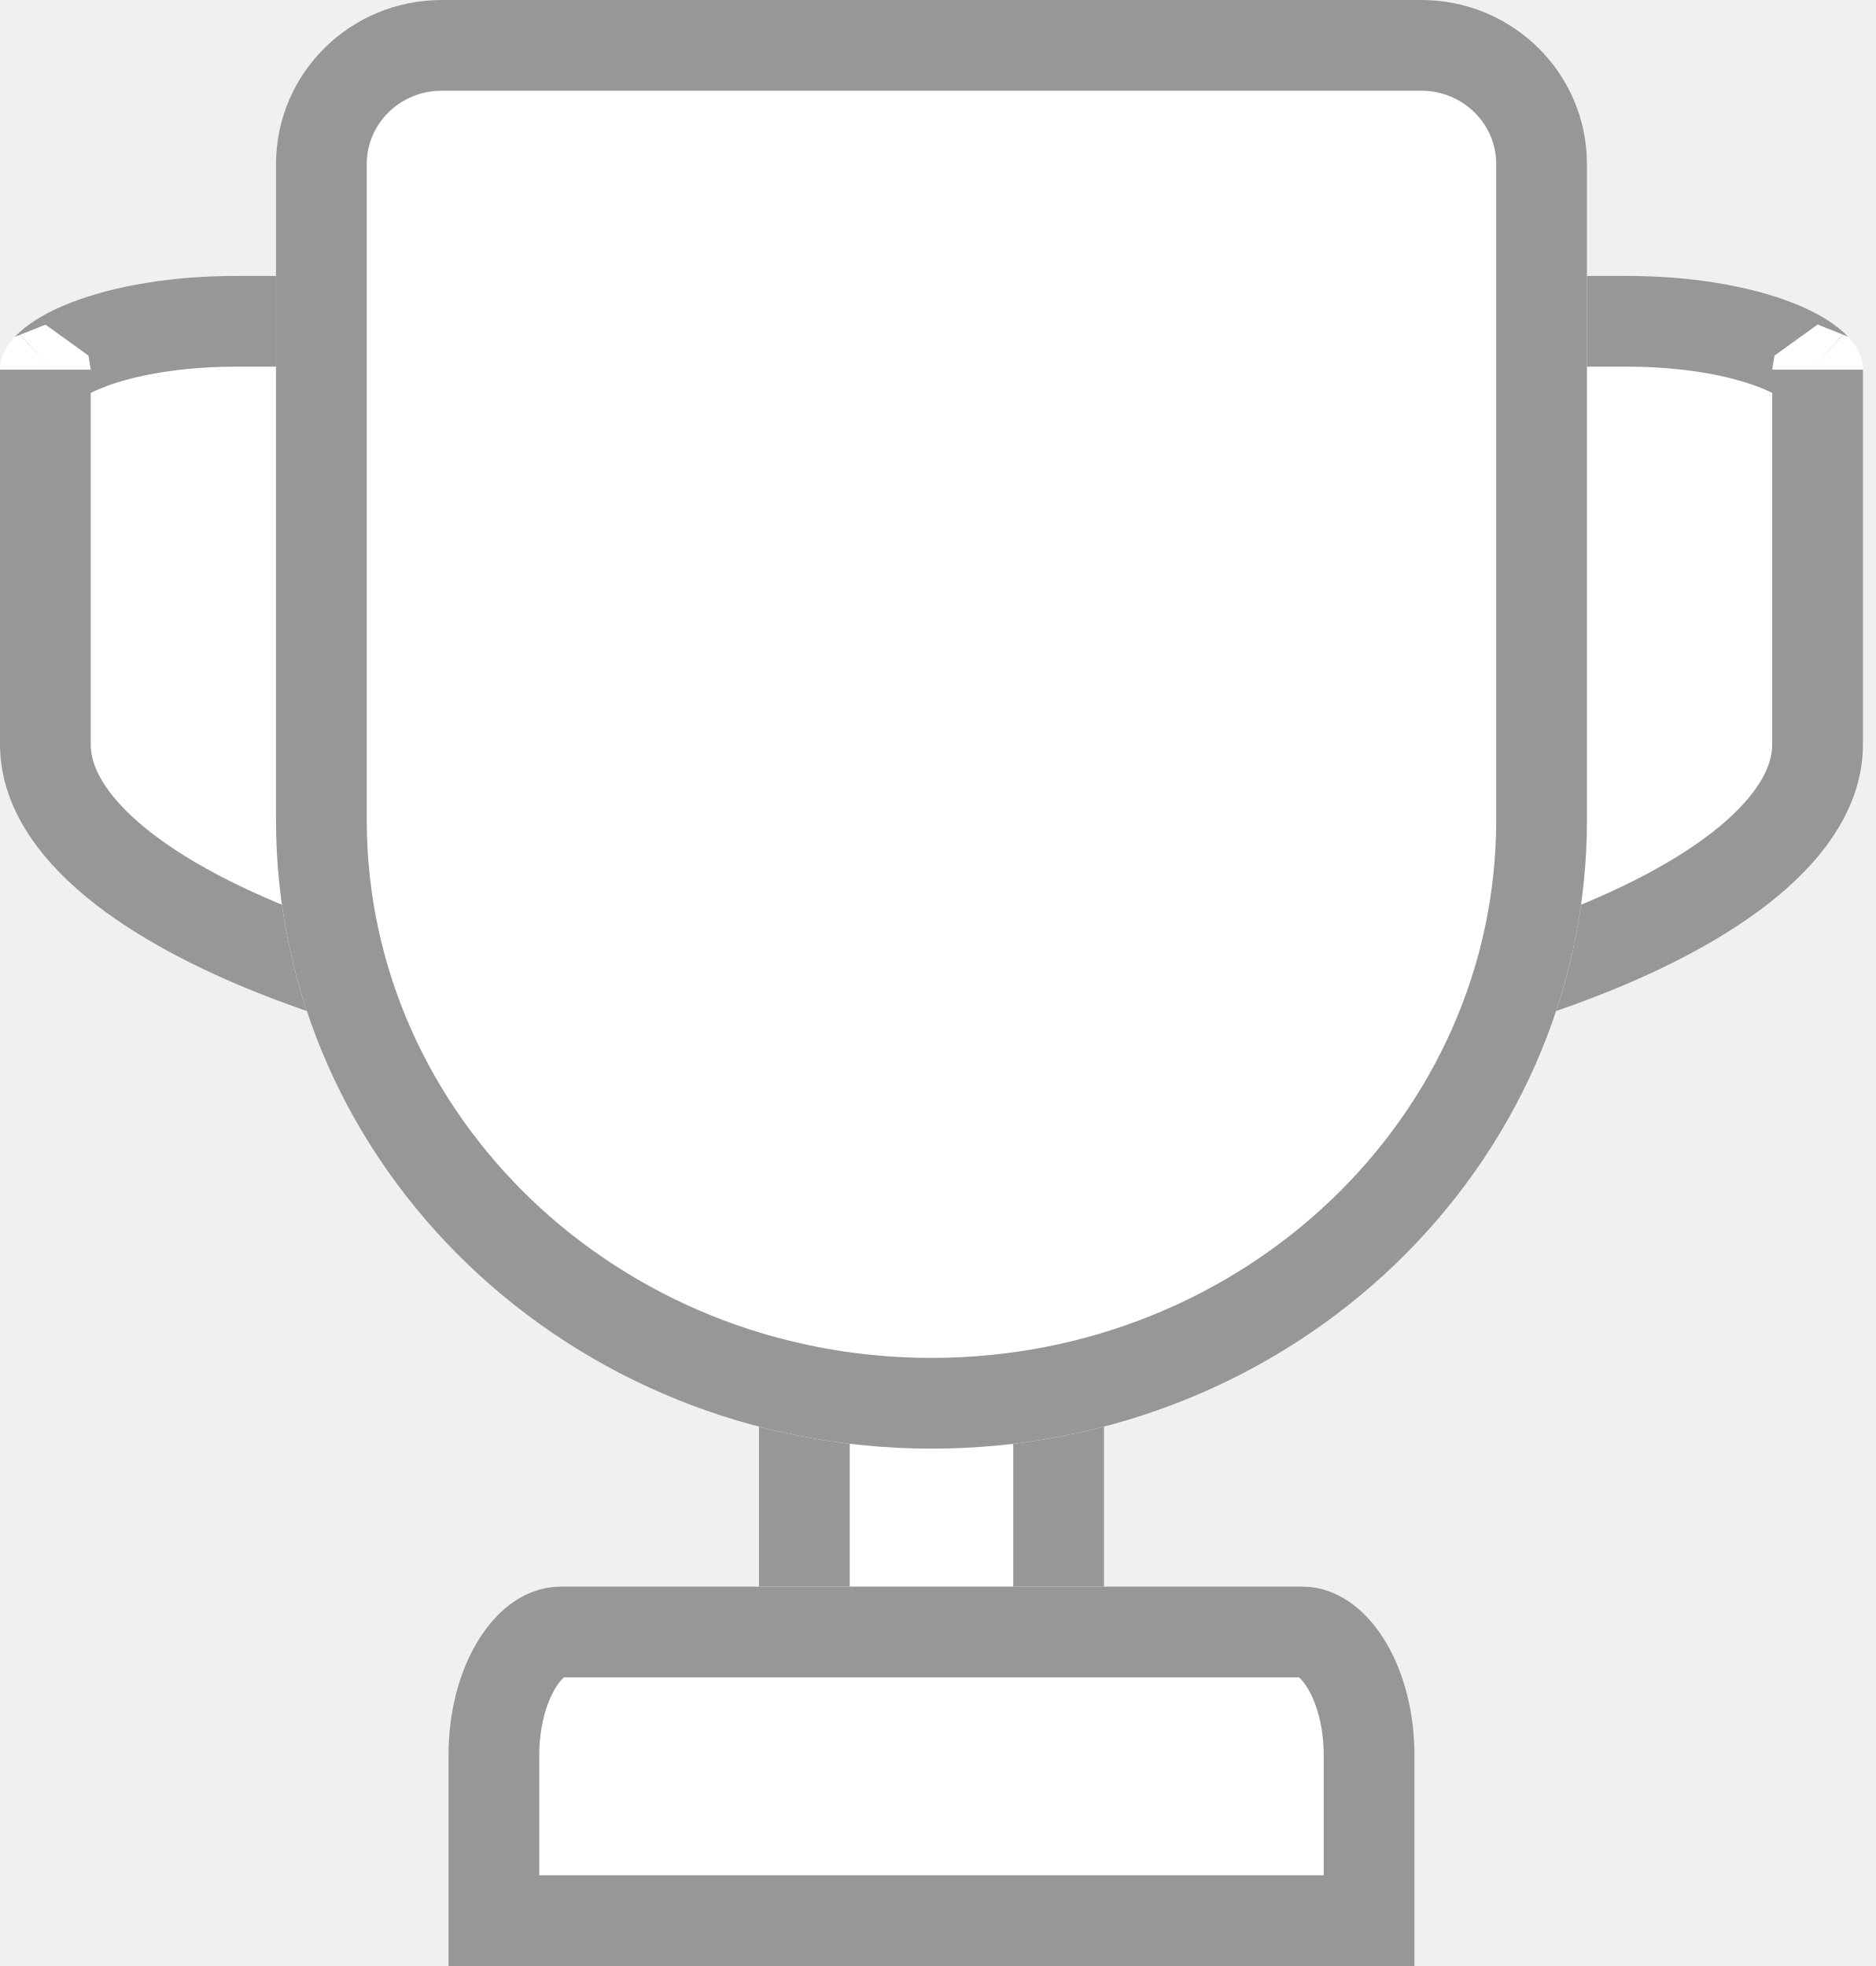
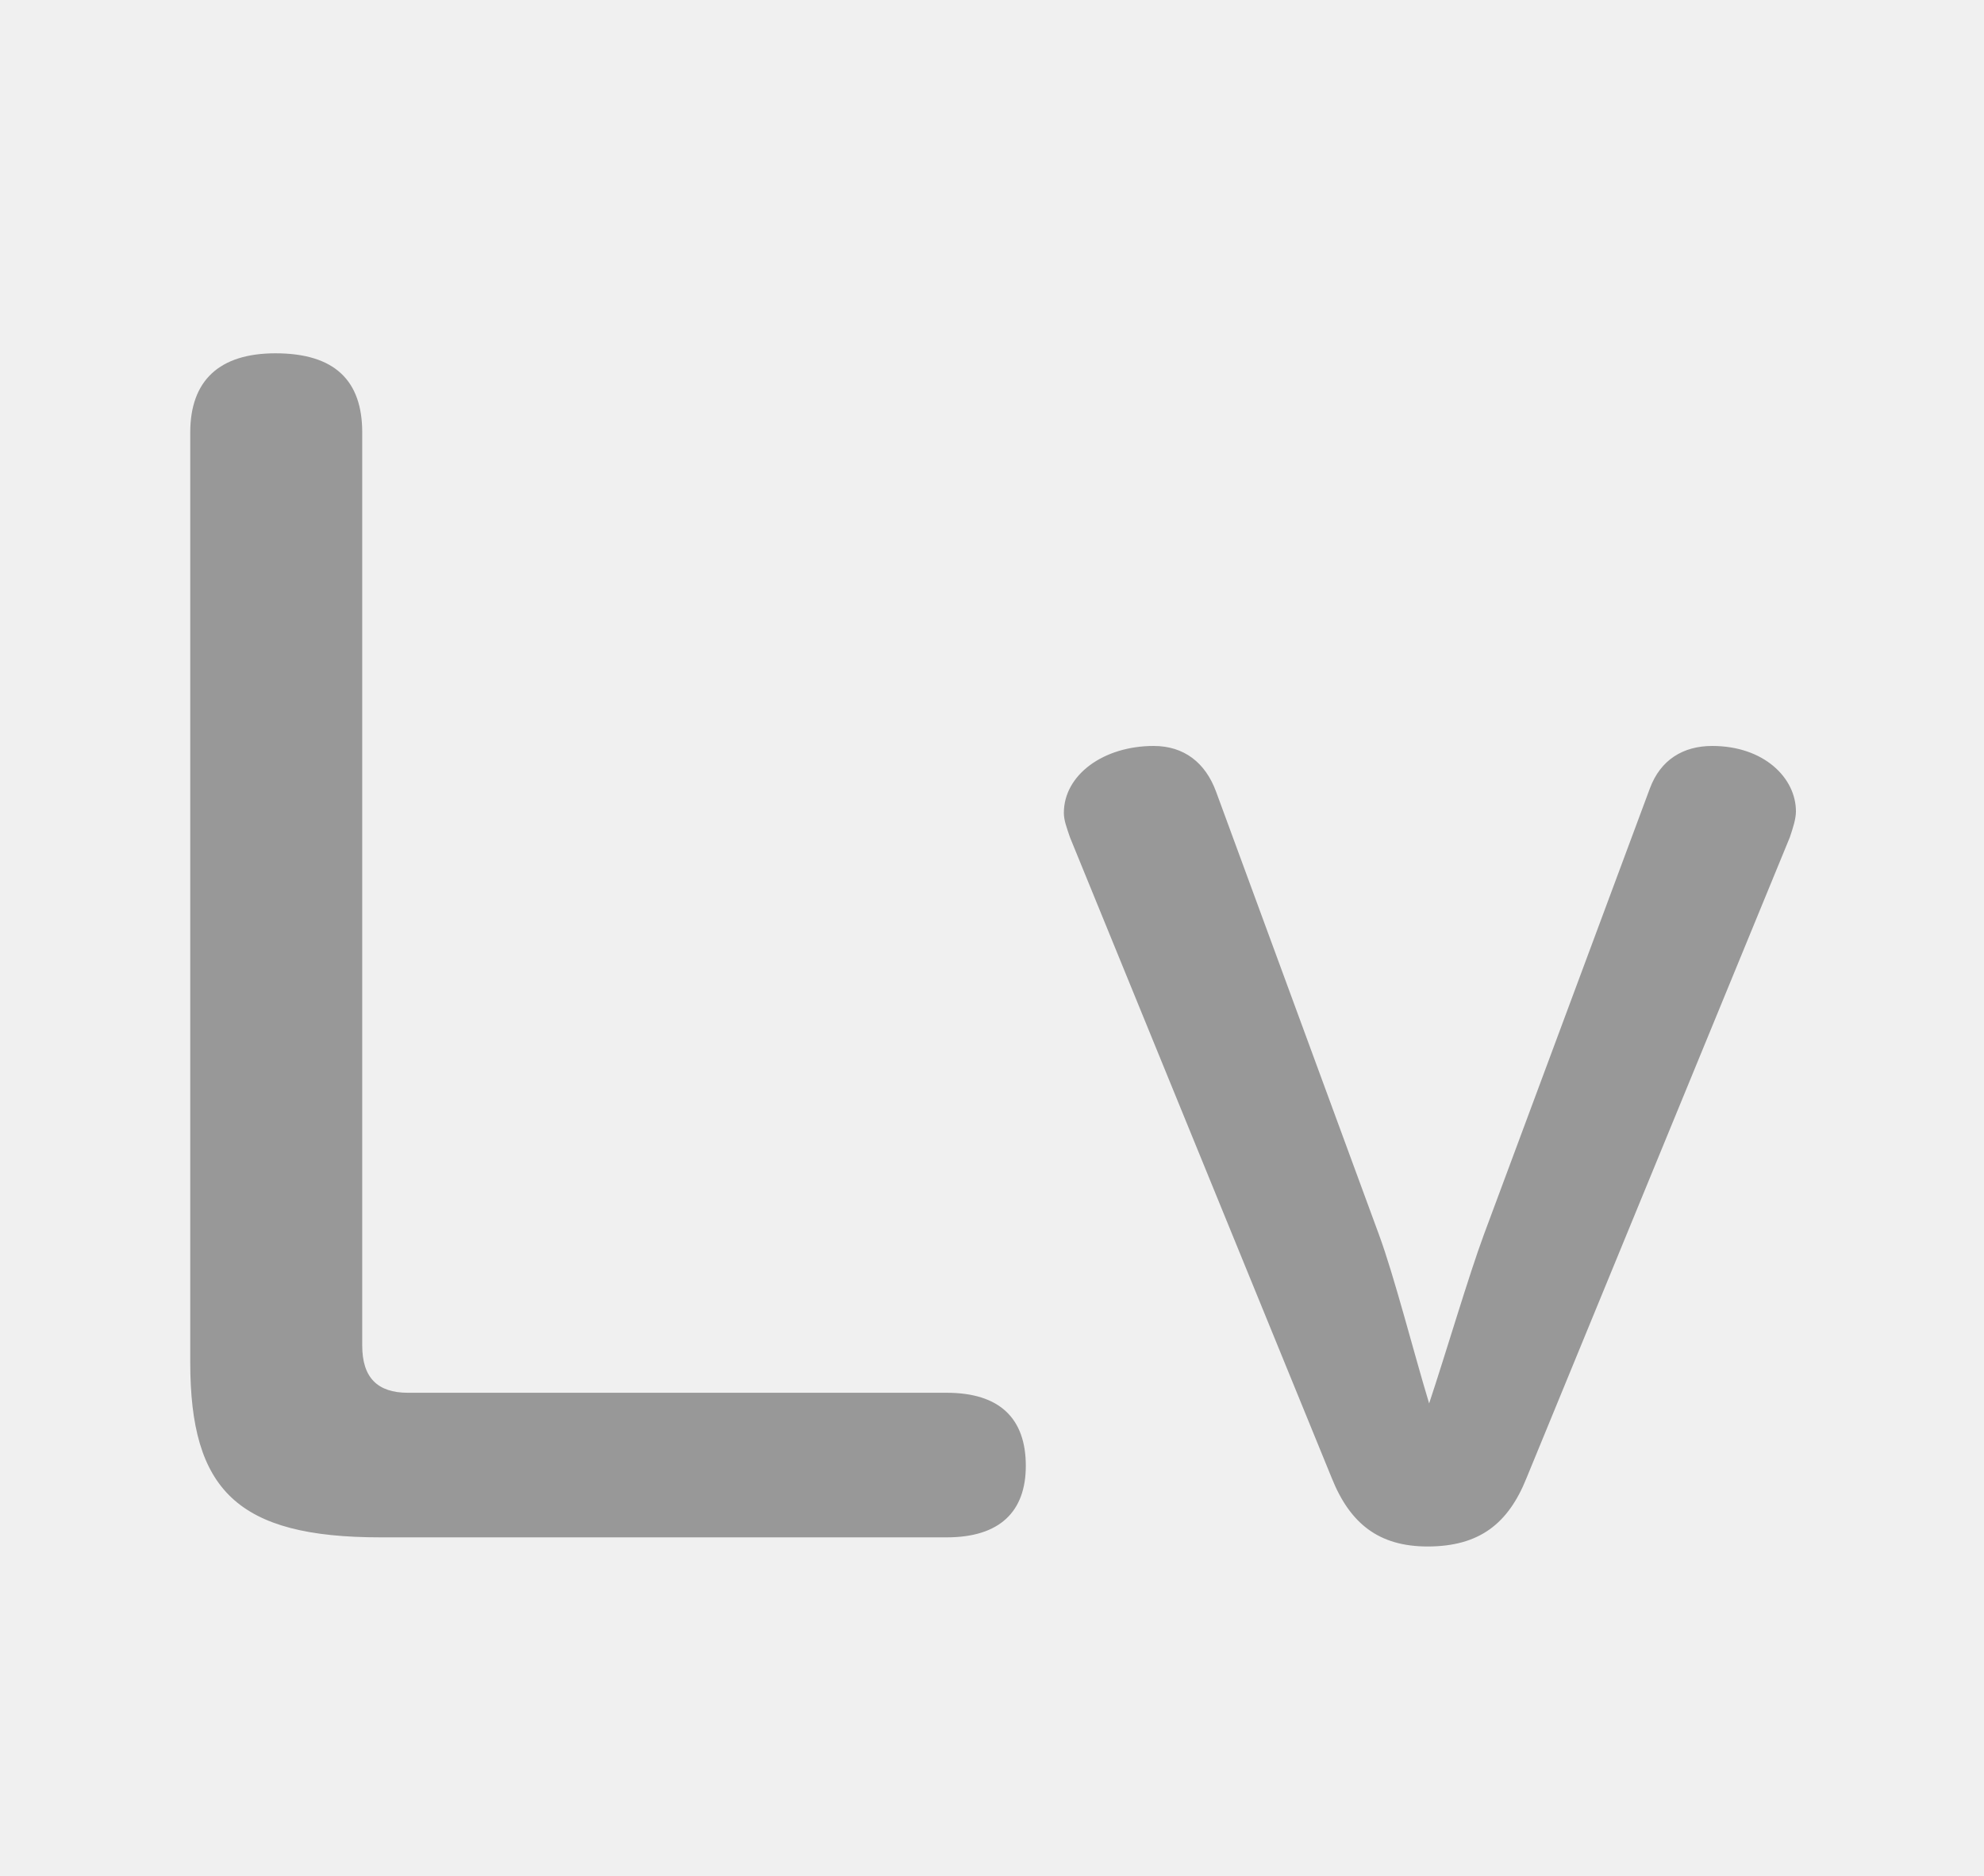
- <svg xmlns="http://www.w3.org/2000/svg" xmlns:xlink="http://www.w3.org/1999/xlink" width="62px" height="65px" viewBox="0 0 62 65" version="1.1">
-   <defs>
-     <rect id="path-1" x="25.088" y="42.193" width="11.404" height="17.105" rx="3.2" />
-     <path d="M46.754,65 L14.825,65 L14.825,58.031 C14.825,54.952 16.482,52.456 18.527,52.456 L43.052,52.456 C45.097,52.456 46.754,54.952 46.754,58.031 L46.754,65 Z" id="path-2" />
-     <path d="M61.579,24.614 C61.579,31.174 47.794,36.491 30.789,36.491 C13.785,36.491 0,31.174 0,24.614 L0,12.221 C0,10.51 3.483,9.123 7.778,9.123 L53.801,9.123 C58.096,9.123 61.579,10.51 61.579,12.221 L61.579,24.614 Z" id="path-3" />
-     <path d="M52.456,27.11 C52.456,38.589 42.756,47.895 30.789,47.895 C18.823,47.895 9.123,38.589 9.123,27.11 L9.123,5.422 C9.123,2.428 11.573,0 14.596,0 L46.982,0 C50.005,0 52.456,2.428 52.456,5.422 L52.456,27.11 Z" id="path-4" />
-   </defs>
-   <g id="Page-1" stroke="none" stroke-width="1" fill="none" fill-rule="evenodd">
-     <g id="iPhone-8" transform="translate(-87, -189)">
-       <g id="trophy" transform="translate(87, 189)">
-         <g id="Rectangle-3-Copy-2">
-           <use fill="#FFFFFF" fill-rule="evenodd" xlink:href="#path-1" />
-           <rect stroke="#979797" stroke-width="3" x="26.588" y="43.693" width="8.404" height="14.105" rx="3.2" />
-         </g>
-         <g id="Combined-Shape">
-           <use fill="#FFFFFF" fill-rule="evenodd" xlink:href="#path-2" />
-           <path stroke="#979797" stroke-width="3" d="M45.254,63.5 L45.254,58.031 C45.254,55.682 44.108,53.956 43.052,53.956 L18.527,53.956 C17.471,53.956 16.325,55.682 16.325,58.031 L16.325,63.5 L45.254,63.5 Z" />
-         </g>
-         <g id="Combined-Shape">
-           <use fill="#FFFFFF" fill-rule="evenodd" xlink:href="#path-3" />
-           <path stroke="#979797" stroke-width="3" d="M60.079,24.614 L60.079,12.221 C60.079,12.256 60.062,12.222 59.939,12.107 C59.701,11.882 59.292,11.641 58.746,11.424 C57.485,10.922 55.711,10.623 53.801,10.623 L7.778,10.623 C5.867,10.623 4.094,10.922 2.833,11.424 C2.287,11.641 1.878,11.882 1.64,12.107 C1.517,12.222 1.5,12.256 1.5,12.221 L1.5,24.614 C1.5,29.955 14.555,34.991 30.789,34.991 C47.024,34.991 60.079,29.955 60.079,24.614 Z" />
-         </g>
-         <g id="Combined-Shape">
-           <use fill="#FFFFFF" fill-rule="evenodd" xlink:href="#path-4" />
-           <path stroke="#979797" stroke-width="3" d="M50.956,27.11 L50.956,5.422 C50.956,3.259 49.18,1.5 46.982,1.5 L14.596,1.5 C12.399,1.5 10.623,3.259 10.623,5.422 L10.623,27.11 C10.623,37.746 19.638,46.395 30.789,46.395 C41.941,46.395 50.956,37.746 50.956,27.11 Z" />
-         </g>
-       </g>
-     </g>
+ <svg xmlns="http://www.w3.org/2000/svg" width="73px" height="69px" viewBox="0 0 73 69" version="1.1">
+   <defs />
+   <g id="Lv" stroke="none" stroke-width="1" fill="none" fill-rule="evenodd">
+     <path d="M13.328,15.912 L13.328,49.512 C13.328,50.688 13.888,51.248 15.008,51.248 L34.832,51.248 C36.792,51.248 37.744,52.2 37.744,53.936 C37.744,55.616 36.792,56.568 34.832,56.568 L14,56.568 C8.736,56.568 7,54.832 7,50.128 L7,15.912 C7,14.008 8.064,13 10.136,13 C12.32,13 13.328,14.008 13.328,15.912 Z M49,54.384 L39.368,30.808 C39.256,30.472 39.144,30.192 39.144,29.912 C39.144,28.512 40.6,27.448 42.448,27.448 C43.568,27.448 44.352,28.064 44.744,29.128 L50.736,45.424 C51.296,46.936 52.024,49.792 52.584,51.64 C53.2,49.792 54.04,46.936 54.6,45.424 L60.704,29.016 C61.096,27.952 61.936,27.448 63,27.448 C64.904,27.448 66.08,28.624 66.08,29.856 C66.08,30.136 65.968,30.472 65.856,30.808 L56.168,54.384 C55.496,56.064 54.432,56.904 52.528,56.904 C50.736,56.904 49.672,56.064 49,54.384 Z" fill="#989898" />
  </g>
</svg>
